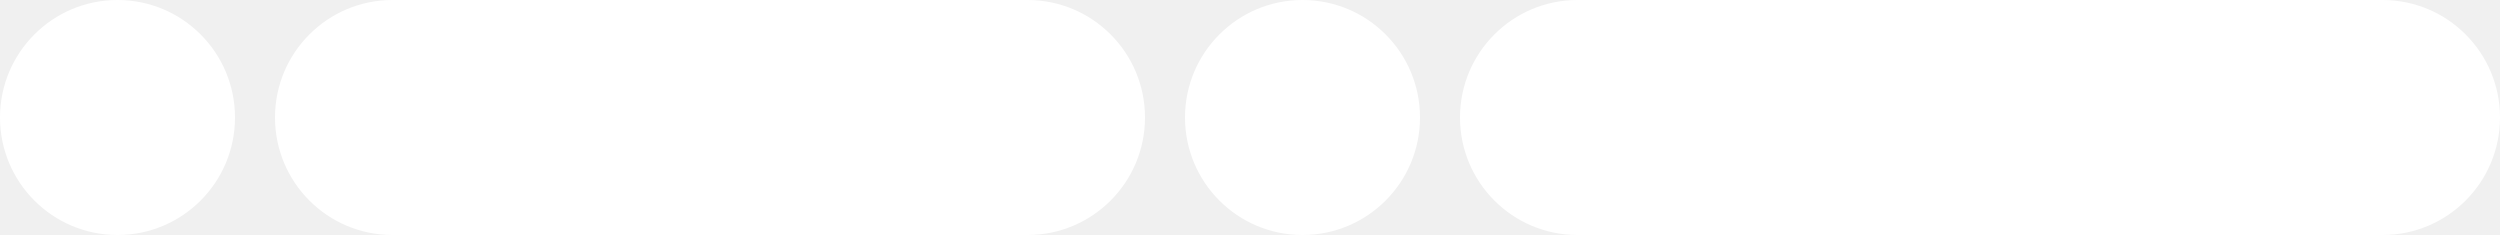
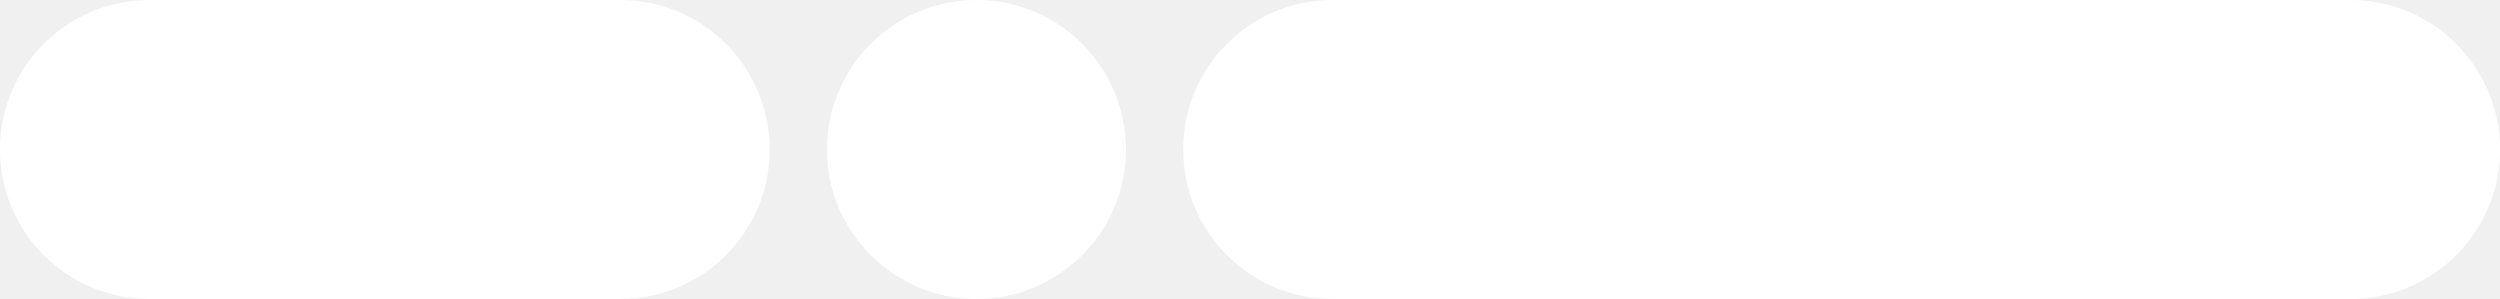
- <svg xmlns="http://www.w3.org/2000/svg" width="500" height="47" viewBox="0 0 500 47" fill="none">
-   <path d="M23.5 47C36.479 47 47 36.479 47 23.5C47 10.521 36.479 0 23.5 0C10.521 0 0 10.521 0 23.5C0 36.479 10.521 47 23.5 47Z" fill="white" />
-   <path d="M205.5 0H78.5C65.521 0 55 10.521 55 23.5C55 36.479 65.521 47 78.5 47H205.5C218.479 47 229 36.479 229 23.5C229 10.521 218.479 0 205.5 0Z" fill="white" />
-   <path d="M284 23.5C284 10.521 273.479 0 260.5 0C247.521 0 237 10.521 237 23.5C237 36.479 247.521 47 260.5 47C273.479 47 284 36.479 284 23.5Z" fill="white" />
-   <path d="M476.5 0H315.5C302.521 0 292 10.521 292 23.5C292 36.479 302.521 47 315.5 47H476.5C489.479 47 500 36.479 500 23.5C500 10.521 489.479 0 476.5 0Z" fill="white" />
+ <svg xmlns="http://www.w3.org/2000/svg" width="393" height="47" viewBox="0 0 393 47" fill="none">
+   <rect width="121" height="47" rx="23.5" fill="white" />
+   <rect x="130" width="47" height="47" rx="23.5" fill="white" />
+   <rect x="186" width="207" height="47" rx="23.5" fill="white" />
</svg>
